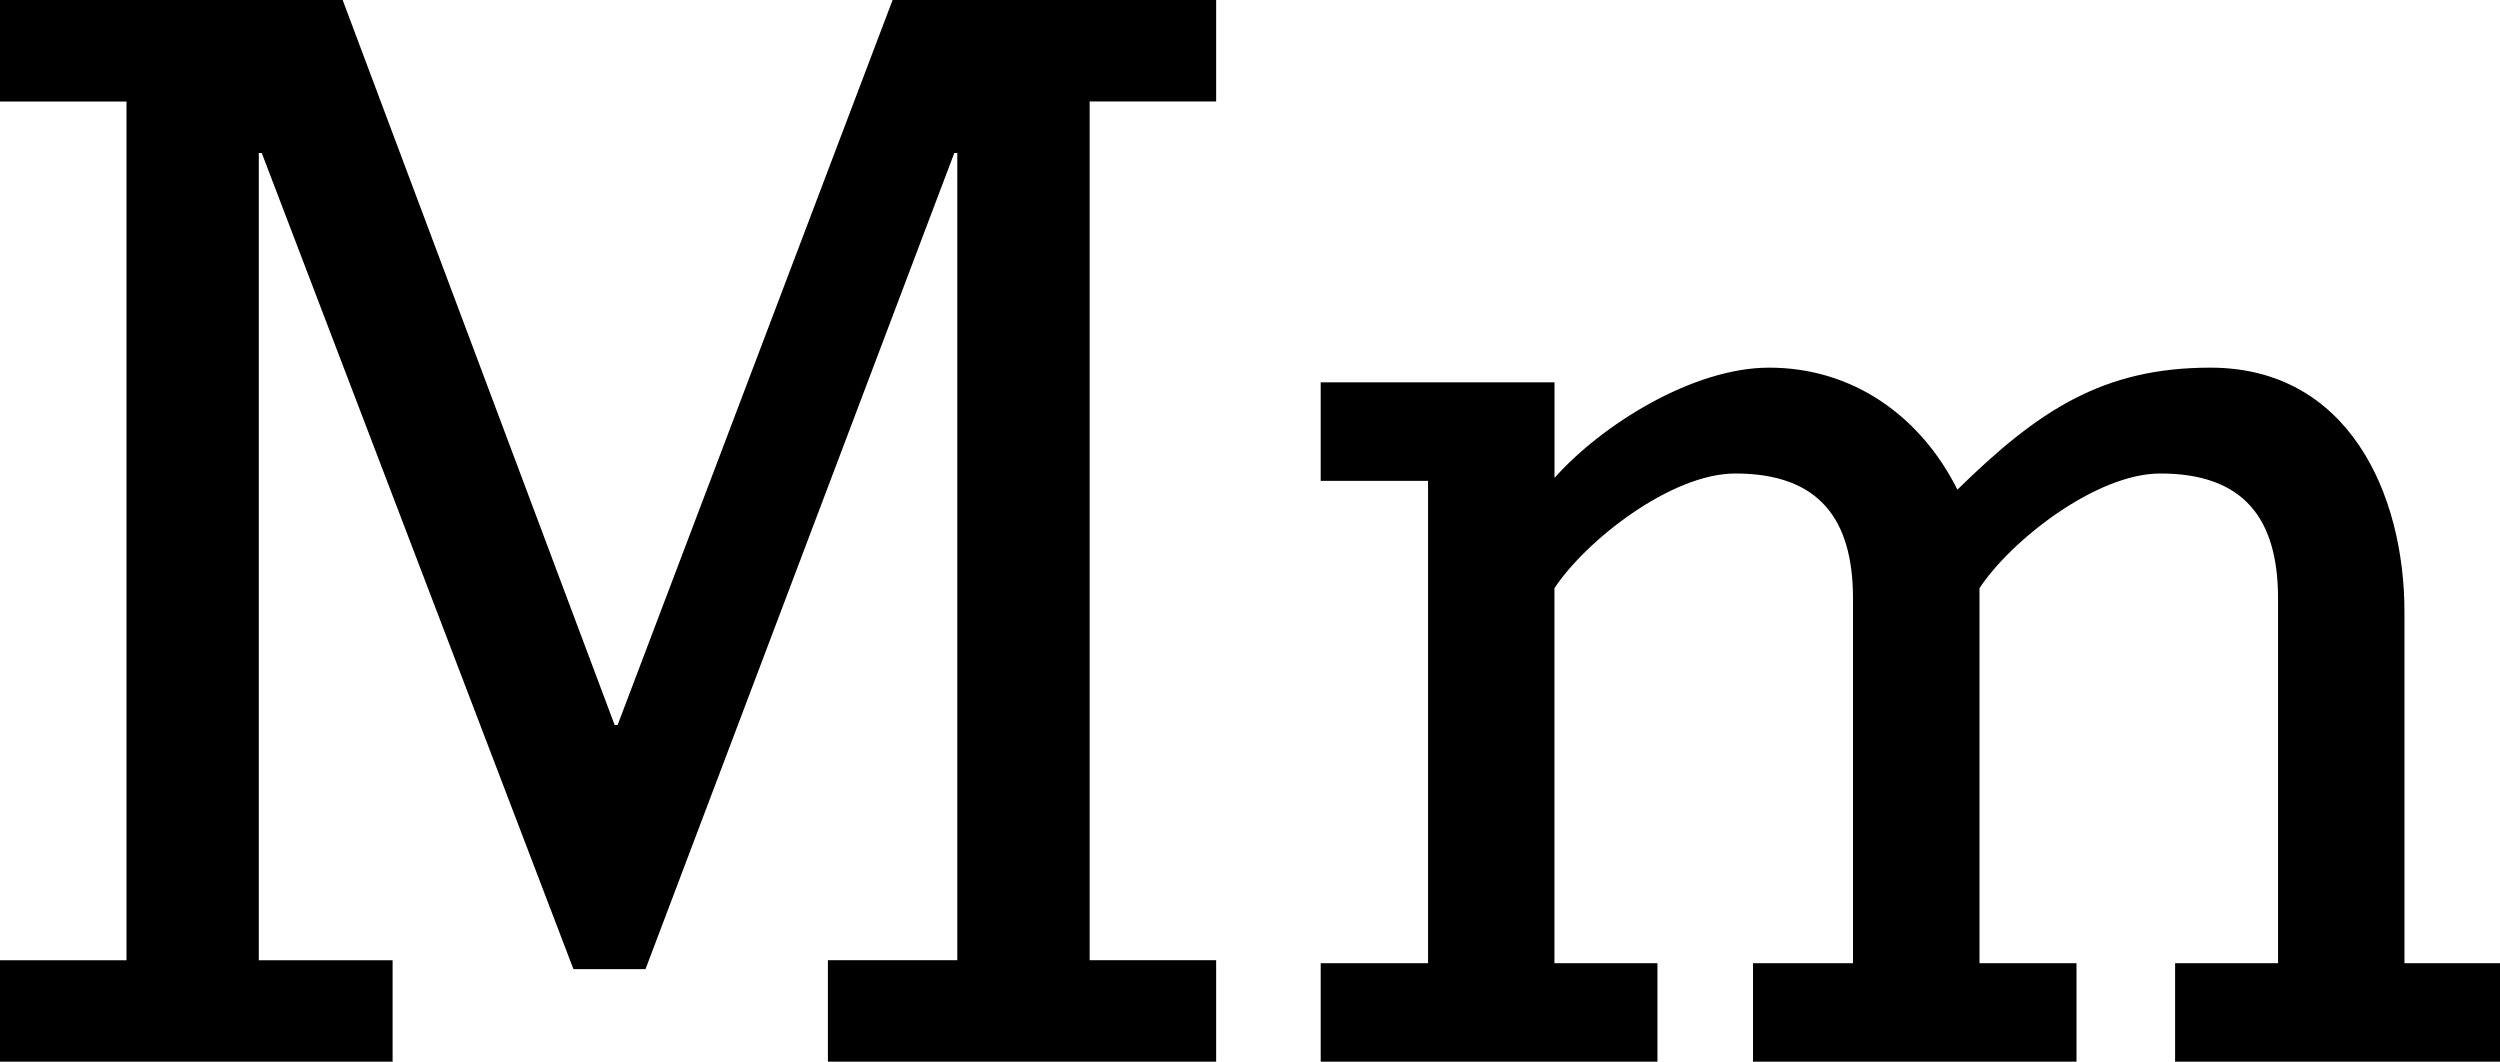
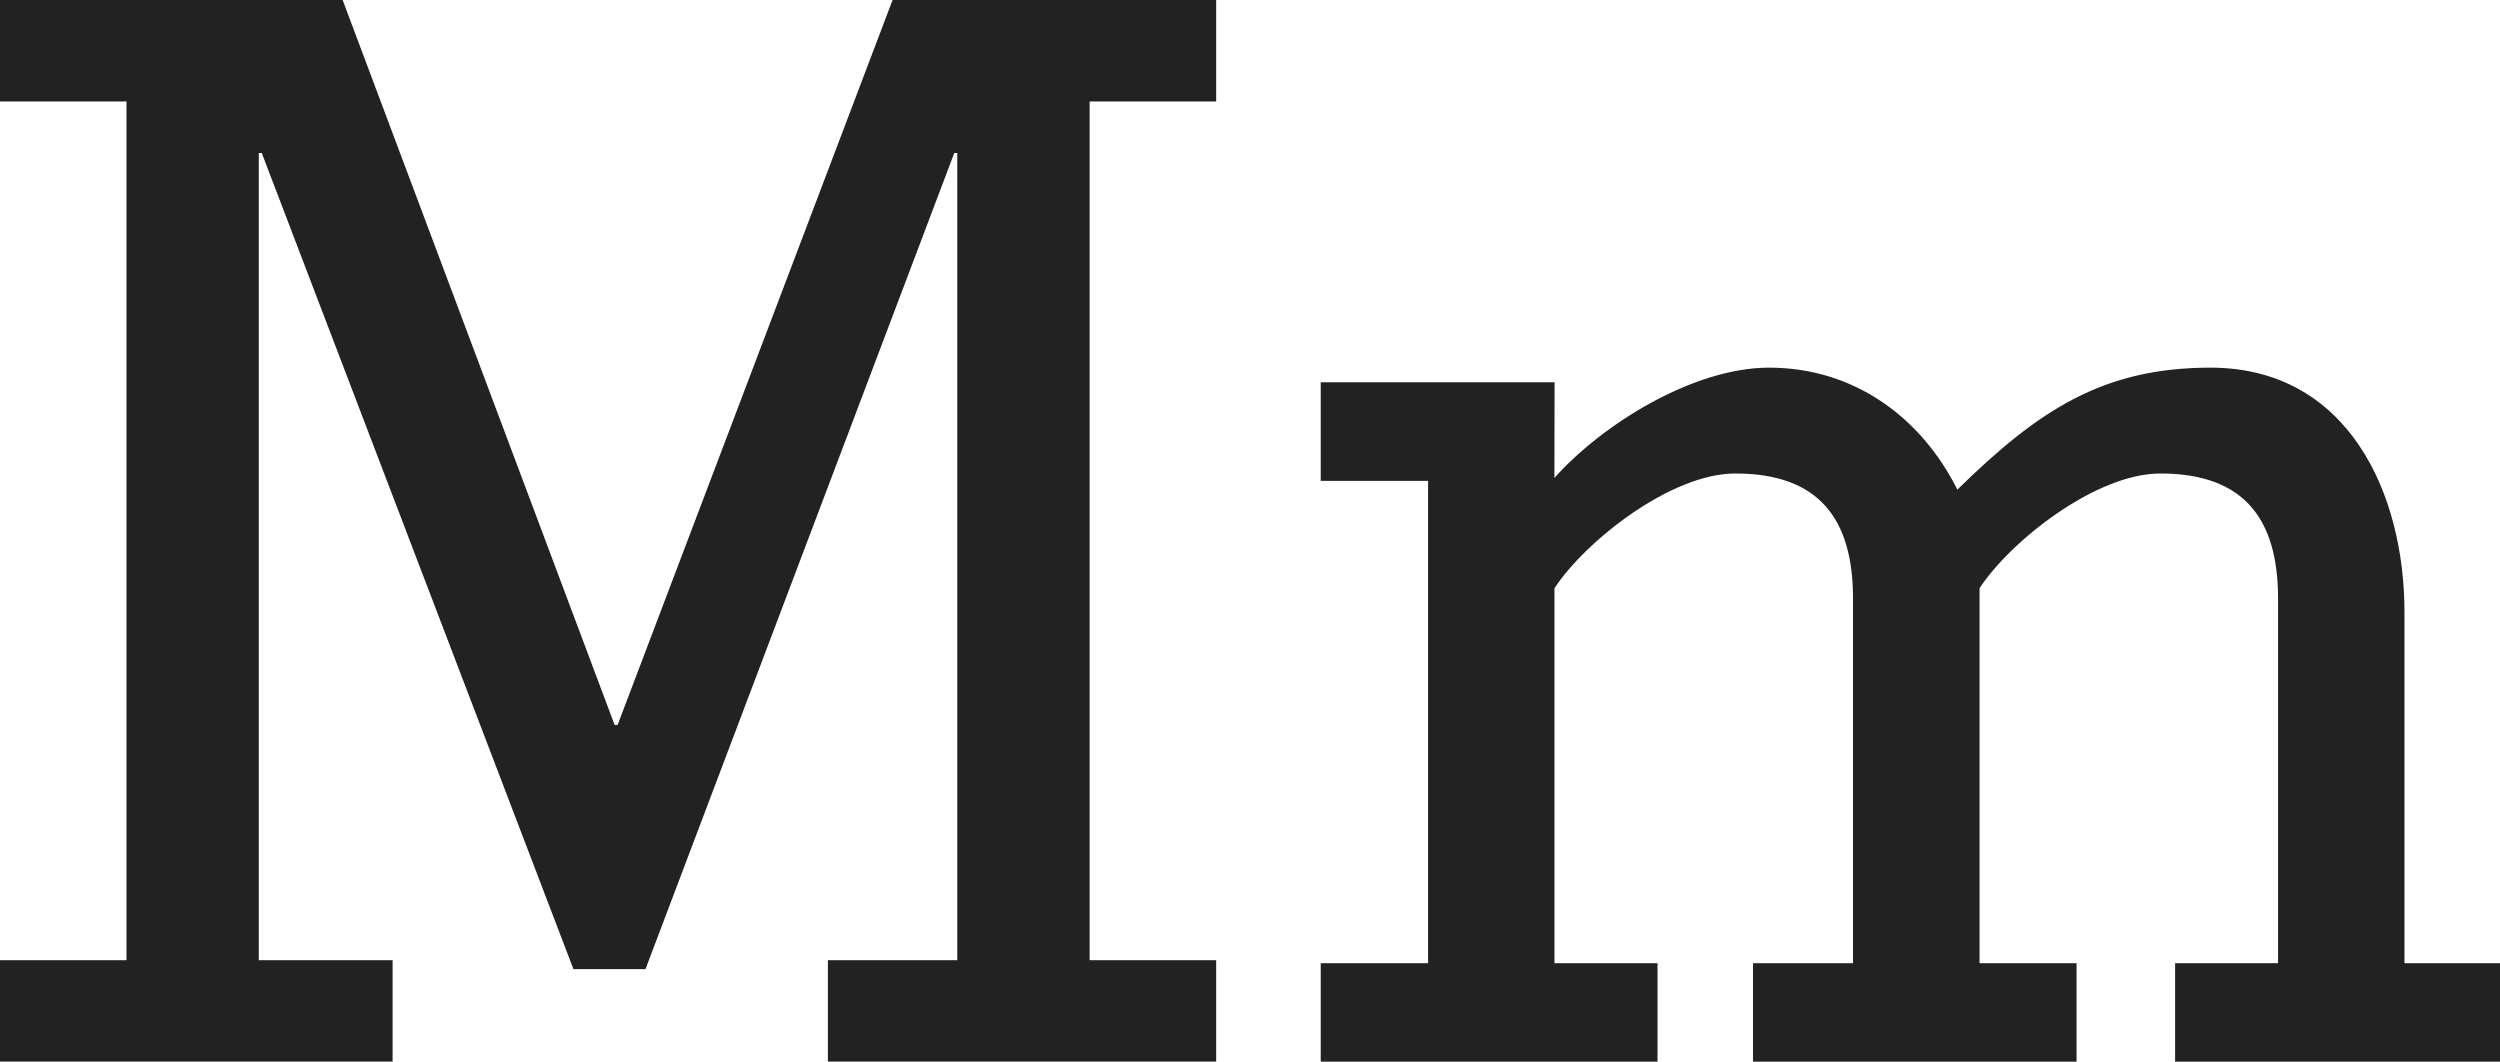
- <svg xmlns="http://www.w3.org/2000/svg" version="1.1" baseProfile="tiny" id="Layer_1" x="0px" y="0px" width="50px" height="21.233px" viewBox="11.196 2.377 50 21.233" xml:space="preserve">
+ <svg xmlns="http://www.w3.org/2000/svg" version="1.1" id="Layer_1" x="0px" y="0px" width="50.001px" height="21.233px" viewBox="11.196 2.377 50.001 21.233" enable-background="new 11.196 2.377 50.001 21.233" xml:space="preserve">
  <g>
-     <path d="M16.372,21.582h2.676v2.029h-7.852v-2.029h2.53V4.407h-2.53V2.377h6.853l5.44,14.5h0.059l5.5-14.5h6.471v2.029h-2.53   v17.175h2.53v2.029h-7.765v-2.029h2.588V5.437h-0.06l-6.176,16.323h-1.441L16.431,5.437h-0.059V21.582z" />
-     <path d="M42.285,11.936c0.941-1.059,2.766-2.206,4.294-2.206c1.677,0,3.03,0.971,3.765,2.44c1.618-1.587,2.912-2.44,5.059-2.44   c2.764,0,3.882,2.529,3.882,4.882v7.029h1.912v1.97h-6.499v-1.97h2.059v-7.294c0-1.588-0.676-2.5-2.354-2.5   c-1.294,0-3,1.353-3.617,2.294v7.5h1.94v1.97h-6.47v-1.97h2v-7.294c0-1.588-0.677-2.5-2.353-2.5c-1.294,0-2.999,1.353-3.618,2.294   v7.5h2.06v1.97h-6.735v-1.97h2.147v-9.646h-2.147v-1.971h4.676V11.936z" />
+     <path fill="#222222" d="M16.372,21.582h2.676v2.028h-7.852v-2.028h2.53V4.407h-2.53v-2.03h6.853l5.44,14.5h0.059l5.5-14.5h6.472   v2.029h-2.531v17.175h2.531v2.028h-7.766v-2.028h2.588V5.437h-0.06L24.106,21.76h-1.441L16.431,5.437h-0.059V21.582z" />
+     <path fill="#222222" d="M42.285,11.936c0.941-1.059,2.766-2.206,4.294-2.206c1.677,0,3.03,0.972,3.765,2.44   c1.618-1.587,2.912-2.44,5.059-2.44c2.765,0,3.883,2.529,3.883,4.882v7.029h1.912v1.97h-6.499v-1.97h2.059v-7.294   c0-1.588-0.676-2.5-2.354-2.5c-1.293,0-3,1.354-3.616,2.294v7.5h1.94v1.97h-6.471v-1.97h2v-7.294c0-1.588-0.677-2.5-2.354-2.5   c-1.293,0-2.998,1.354-3.617,2.294v7.5h2.061v1.97h-6.736v-1.97h2.147v-9.646h-2.147v-1.972h4.677L42.285,11.936L42.285,11.936z" />
  </g>
</svg>
